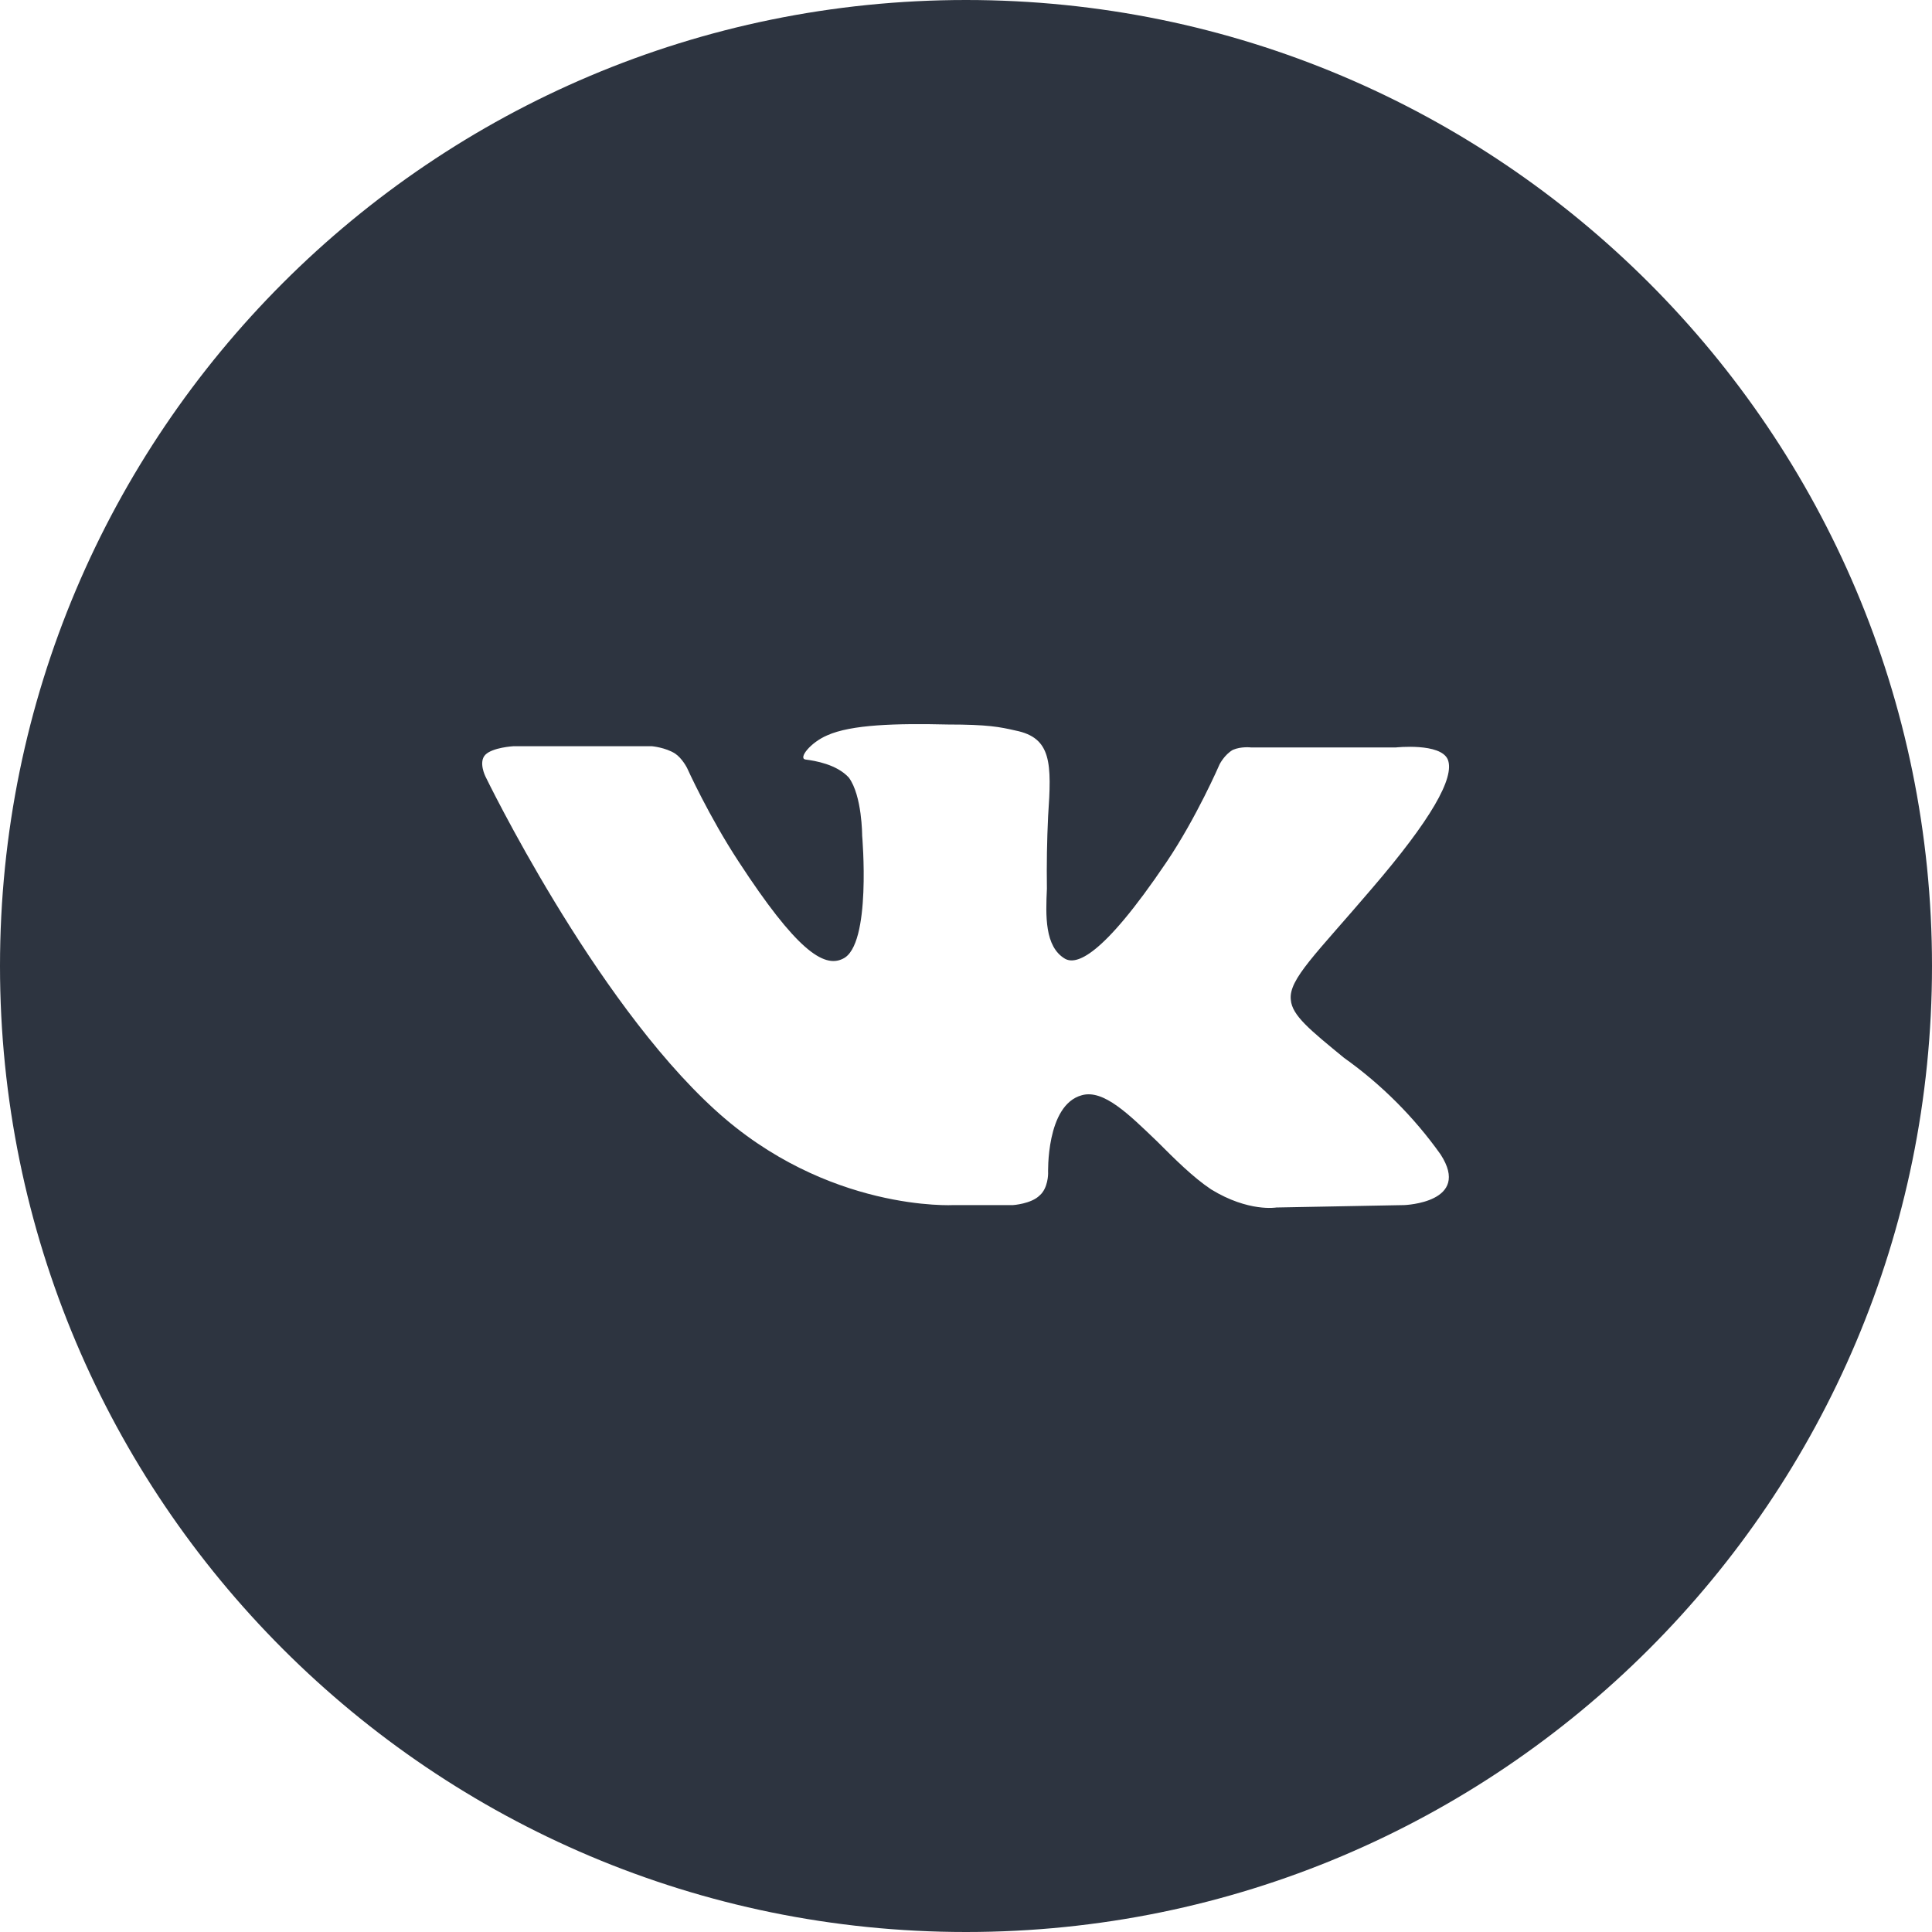
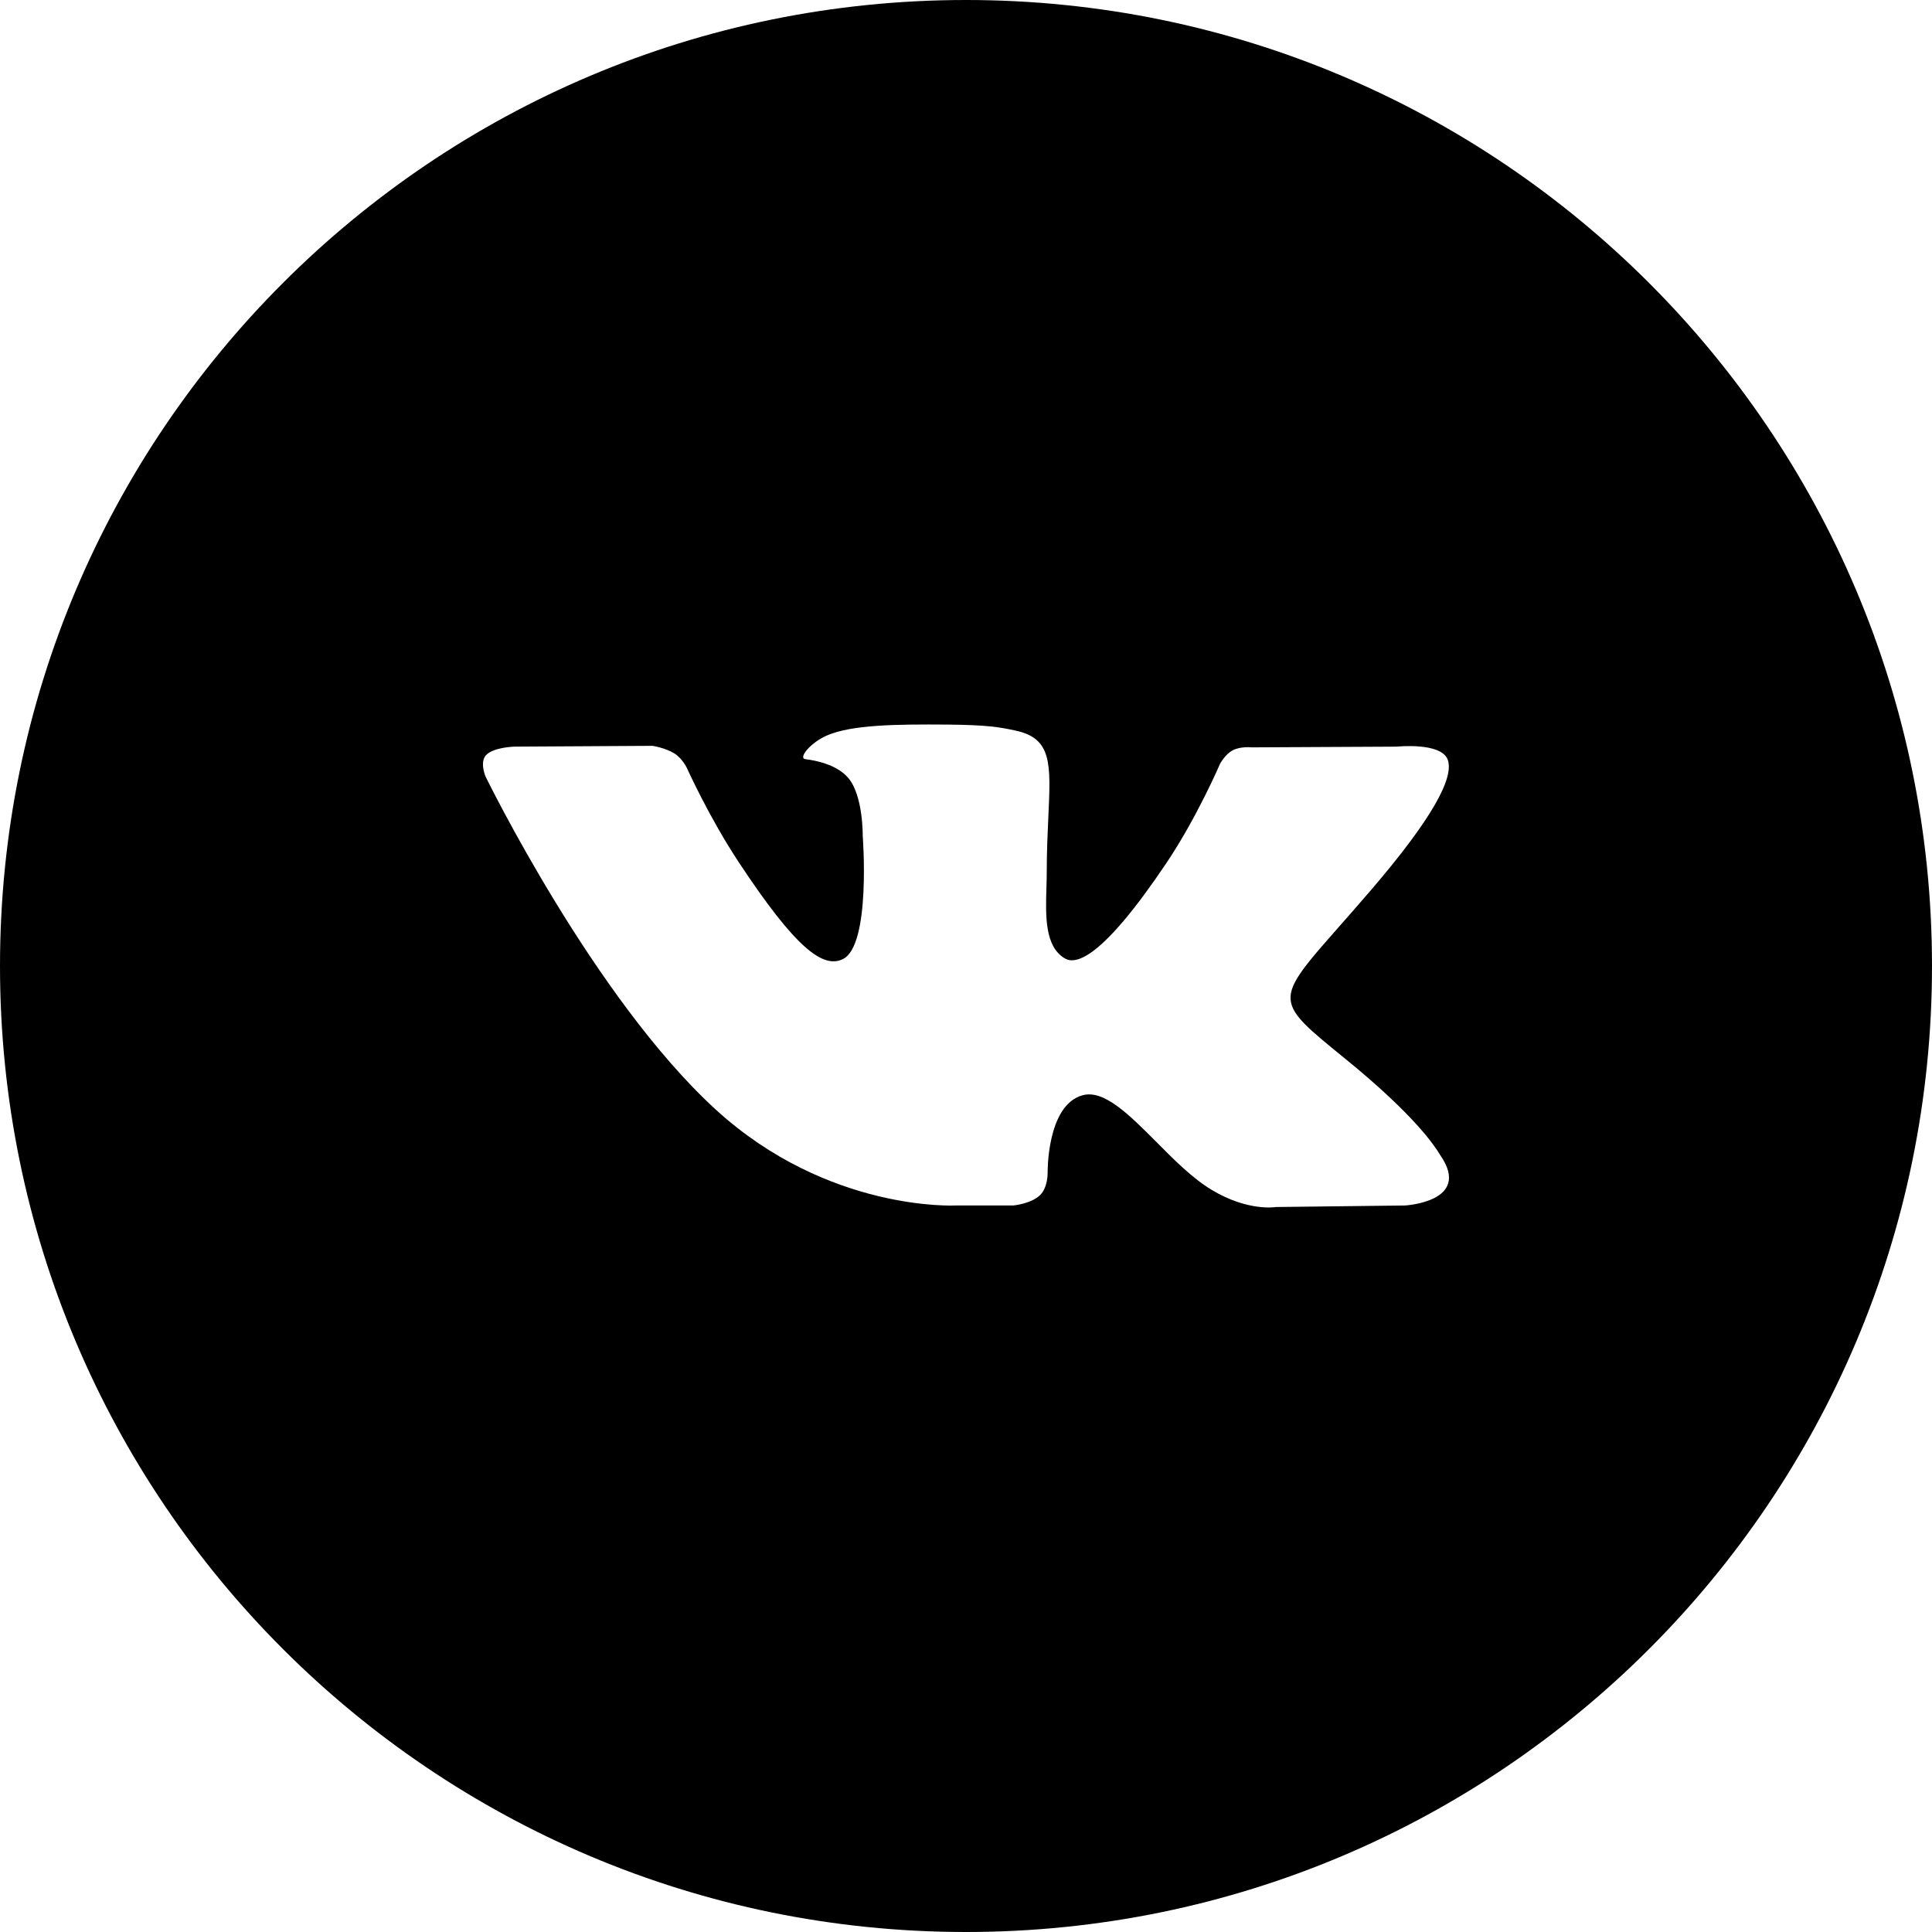
- <svg xmlns="http://www.w3.org/2000/svg" width="16" height="16" viewBox="0 0 16 16" fill="none">
-   <path fill-rule="evenodd" clip-rule="evenodd" d="M16 8A8 8 0 1 1 0 8a8 8 0 0 1 16 0ZM8.4 9.98h-.5s-1.05.06-1.98-.79c-1.01-.92-1.9-2.76-1.9-2.76s-.06-.12 0-.18.23-.07.23-.07H5.4s.11.01.19.06c.06.04.1.12.1.12s.18.4.43.78c.47.72.7.88.86.8.24-.11.16-1.02.16-1.02s0-.33-.11-.48c-.1-.11-.28-.14-.36-.15-.06-.01.04-.14.18-.2.2-.09.57-.1 1-.09.33 0 .43.02.56.05.3.06.3.27.27.71a9.7 9.7 0 0 0-.01.6c-.01.22-.02.48.15.58.09.05.3 0 .84-.8.25-.37.44-.81.44-.81s.04-.08.11-.12c.07-.03.15-.02.15-.02h1.2s.37-.04.43.1c.06.15-.14.5-.63 1.07-.46.54-.69.75-.67.92.01.13.16.25.44.48a3.4 3.4 0 0 1 .8.8c.26.4-.3.42-.3.42l-1.06.02s-.23.04-.54-.15c-.15-.1-.3-.25-.45-.4-.23-.22-.44-.43-.62-.38-.3.08-.28.65-.28.65s0 .12-.07.18c-.07.07-.22.08-.22.08Z" fill="#2D3440" />
+ <svg xmlns="http://www.w3.org/2000/svg" id="vk" width="24" height="24" viewBox="0 0 24 24" fill="currentColor">
+   <path fill-rule="evenodd" d="M24 12C24 18.627 18.627 24 12 24C5.373 24 0 18.627 0 12C0 5.373 5.373 0 12 0C18.627 0 24 5.373 24 12ZM12.588 14.975H11.871C11.871 14.975 10.289 15.058 8.895 13.787C7.375 12.399 6.032 9.647 6.032 9.647C6.032 9.647 5.955 9.467 6.039 9.379C6.134 9.281 6.391 9.275 6.391 9.275L8.106 9.265C8.106 9.265 8.267 9.289 8.383 9.363C8.478 9.425 8.532 9.539 8.532 9.539C8.532 9.539 8.809 10.154 9.176 10.709C9.892 11.794 10.226 12.031 10.469 11.915C10.823 11.746 10.717 10.382 10.717 10.382C10.717 10.382 10.724 9.886 10.539 9.666C10.396 9.495 10.125 9.445 10.006 9.431C9.91 9.42 10.068 9.224 10.273 9.136C10.582 9.003 11.127 8.996 11.771 9.001C12.272 9.006 12.416 9.033 12.613 9.075C13.068 9.171 13.054 9.48 13.023 10.145C13.014 10.344 13.003 10.575 13.003 10.842C13.003 10.902 13.001 10.966 12.999 11.031C12.989 11.373 12.976 11.763 13.232 11.908C13.364 11.982 13.685 11.919 14.488 10.723C14.869 10.157 15.155 9.49 15.155 9.49C15.155 9.49 15.217 9.371 15.314 9.32C15.413 9.269 15.547 9.284 15.547 9.284L17.352 9.275C17.352 9.275 17.894 9.218 17.982 9.432C18.073 9.658 17.779 10.183 17.042 11.044C16.346 11.857 16.006 12.159 16.033 12.424C16.053 12.62 16.274 12.796 16.701 13.144C17.59 13.866 17.826 14.245 17.883 14.336C17.887 14.343 17.891 14.348 17.893 14.352C18.291 14.93 17.452 14.975 17.452 14.975L15.85 14.994C15.85 14.994 15.505 15.054 15.052 14.781C14.815 14.639 14.583 14.406 14.363 14.184C14.025 13.845 13.713 13.532 13.447 13.606C13 13.73 13.014 14.573 13.014 14.573C13.014 14.573 13.018 14.754 12.916 14.85C12.805 14.954 12.588 14.975 12.588 14.975Z" />
</svg>
